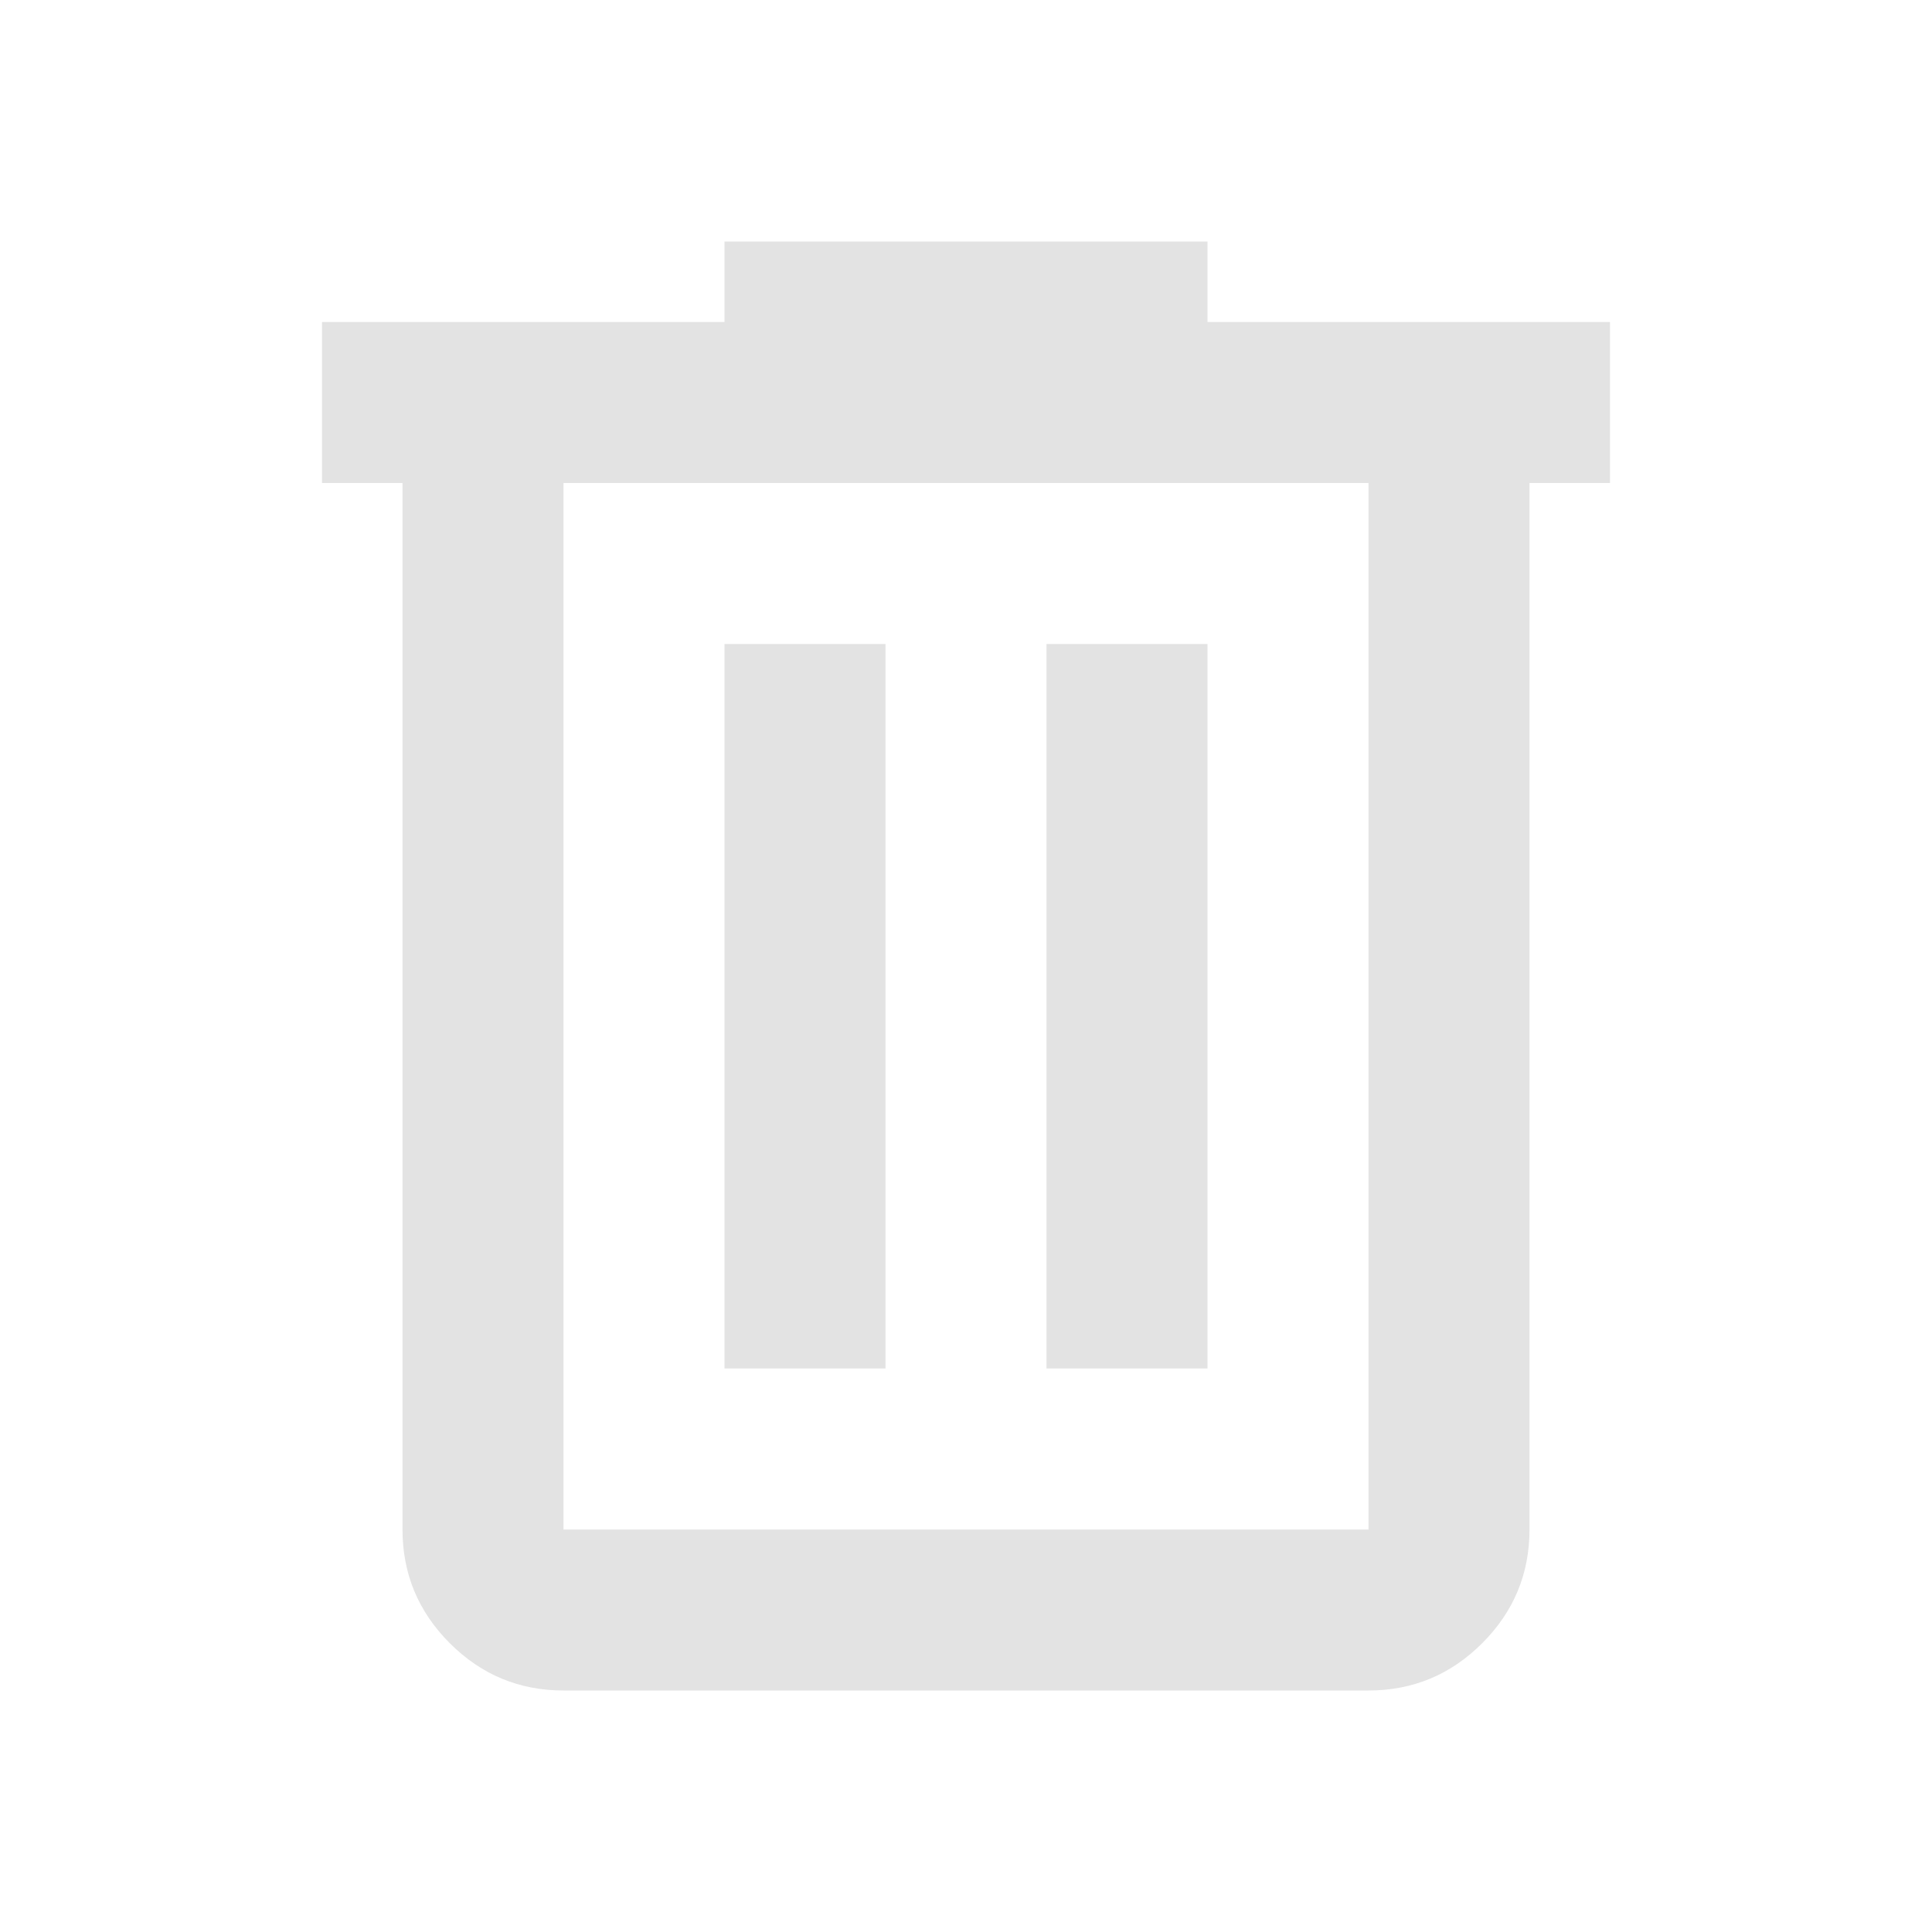
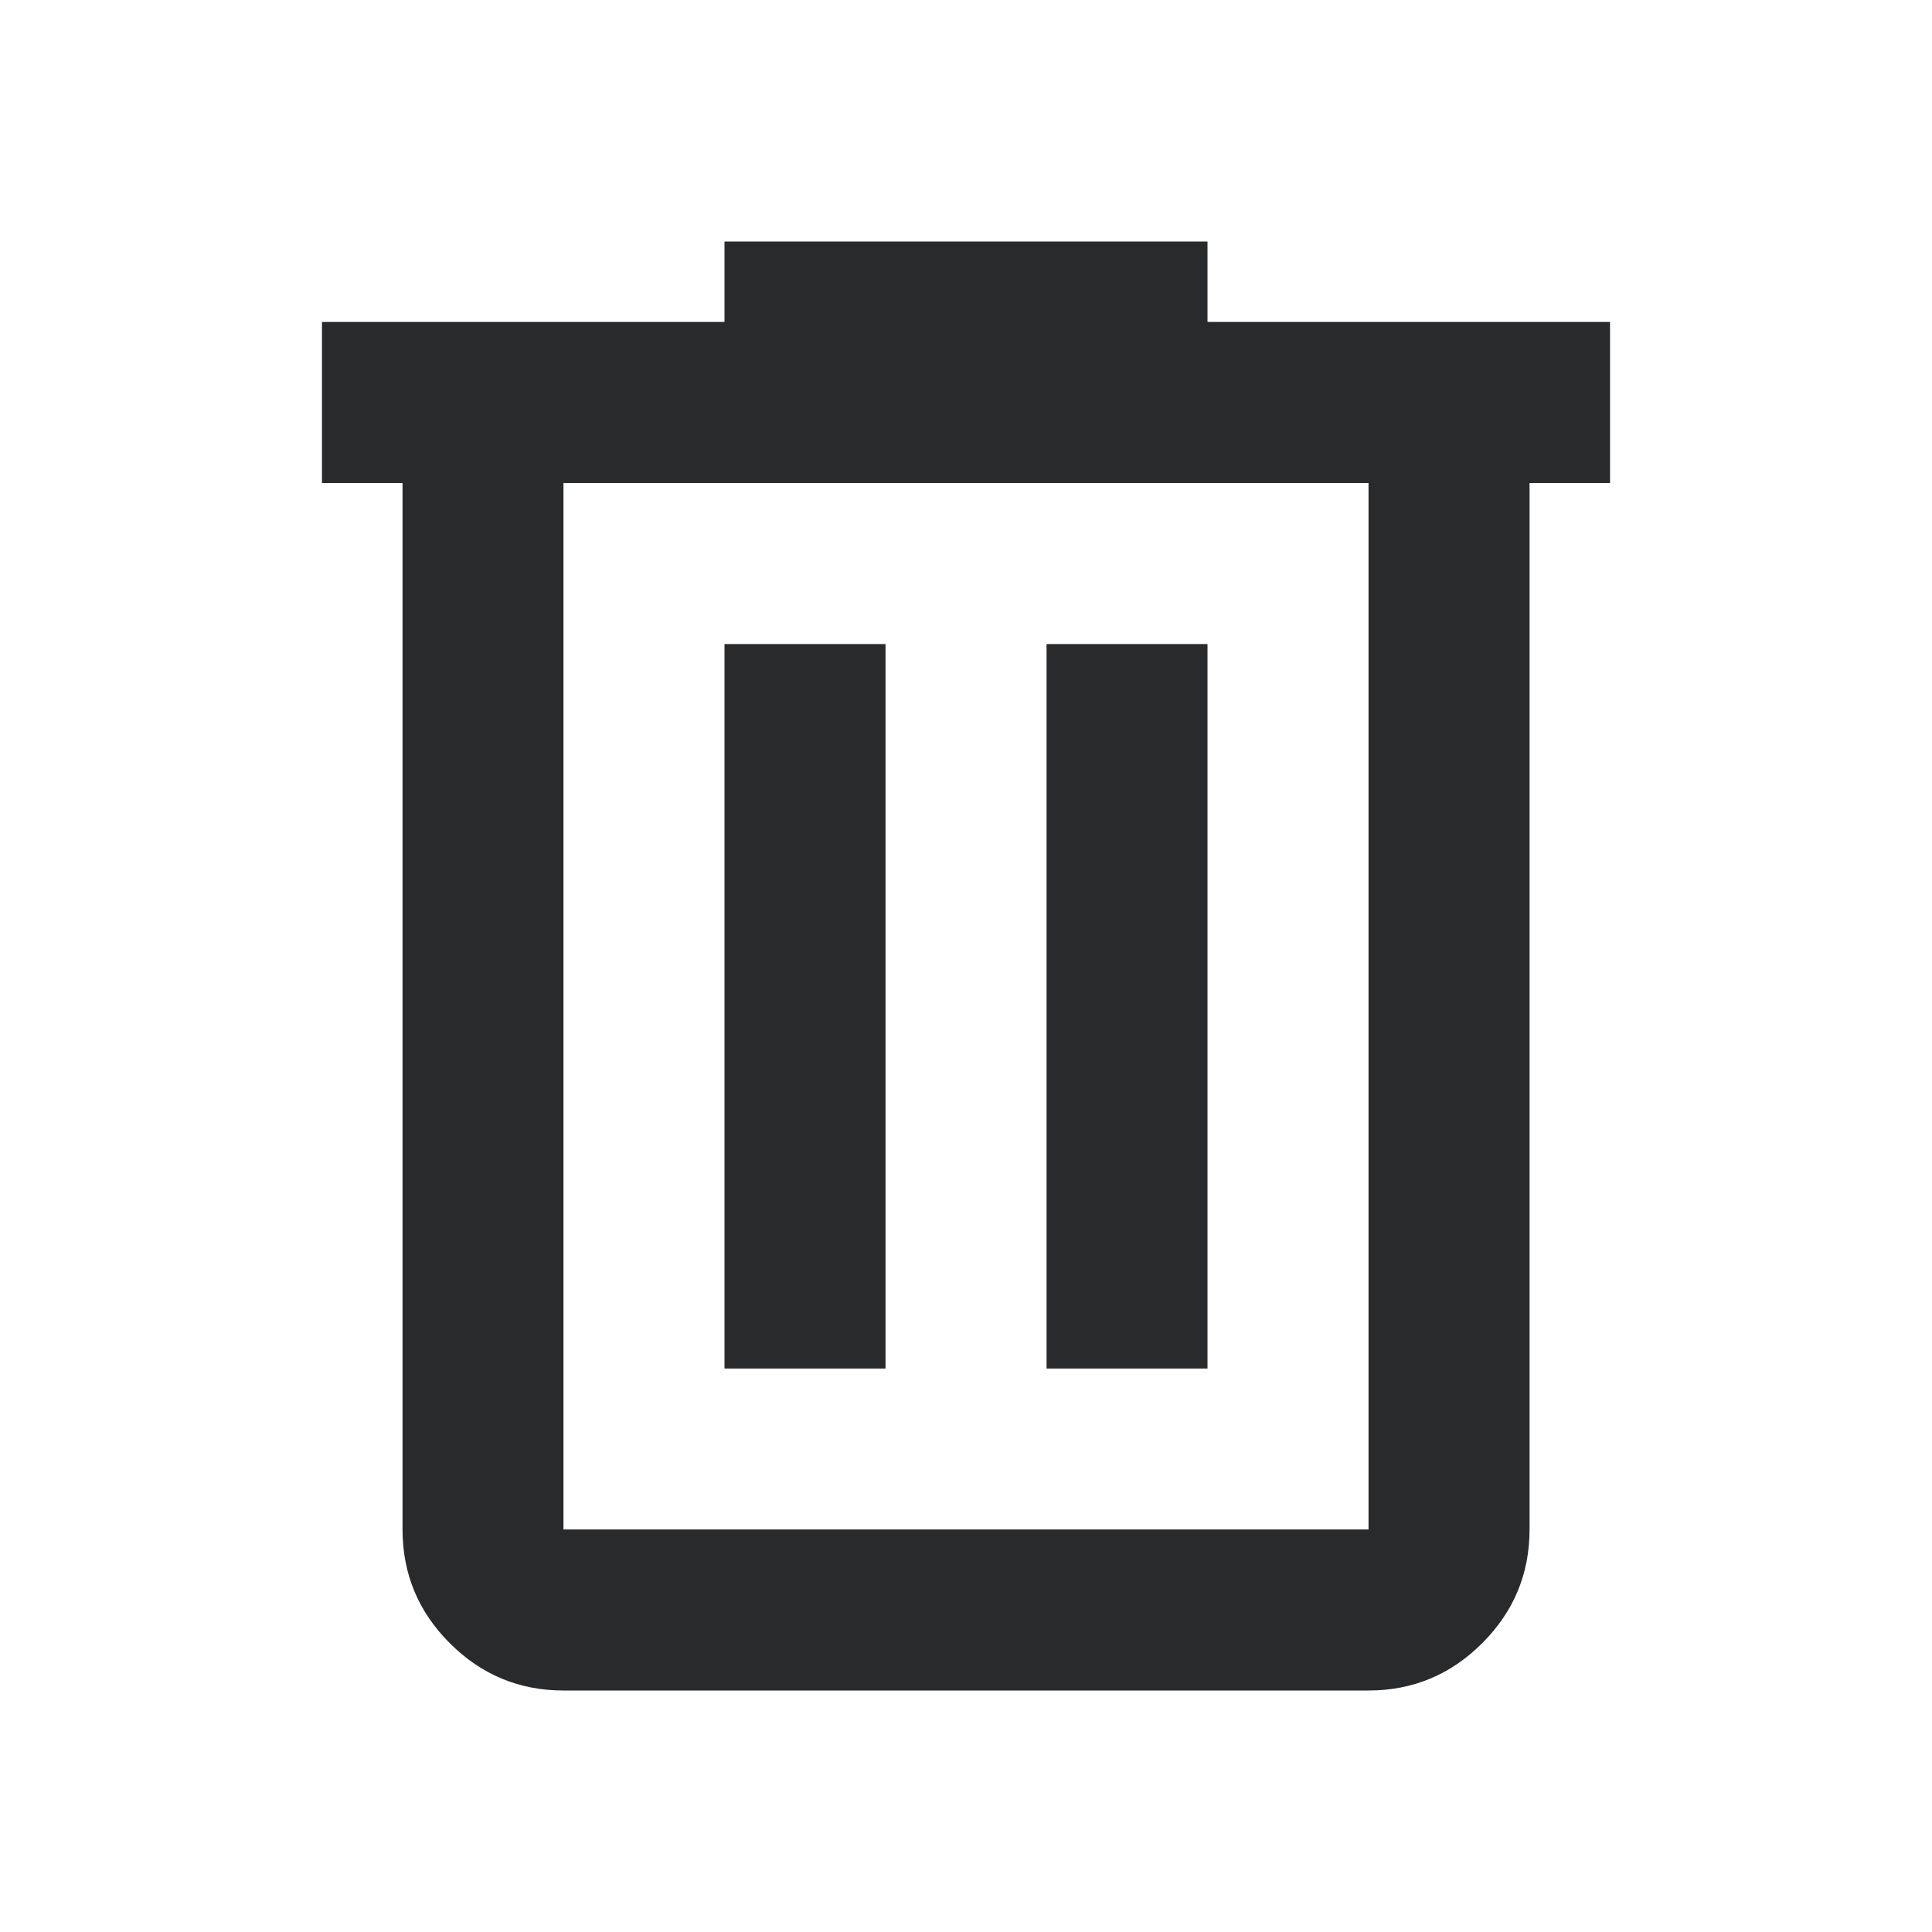
- <svg xmlns="http://www.w3.org/2000/svg" height="24px" viewBox="0 -960 960 960" width="24px" fill="#e3e3e3">
-   <path d="M280-120q-33 0-56.5-23.5T200-200v-520h-40v-80h200v-40h240v40h200v80h-40v520q0 33-23.5 56.5T680-120H280Zm400-600H280v520h400v-520ZM360-280h80v-360h-80v360Zm160 0h80v-360h-80v360ZM280-720v520-520Z" />
+ <svg xmlns="http://www.w3.org/2000/svg" width="23" height="23" viewBox="0 0 23 23" fill="none">
+   <mask id="mask0_7_2678" style="mask-type:alpha" maskUnits="userSpaceOnUse" x="0" y="0" width="23" height="23">
+     <rect width="23" height="23" fill="#D9D9D9" />
+   </mask>
+   <g mask="url(#mask0_7_2678)">
+     <path d="M6.708 20.125C6.181 20.125 5.73 19.937 5.355 19.562C4.979 19.187 4.792 18.735 4.792 18.208V5.75H3.833V3.833H8.625V2.875H14.375V3.833H19.167V5.75H18.209V18.208C18.209 18.735 18.021 19.187 17.645 19.562C17.27 19.937 16.819 20.125 16.292 20.125H6.708ZM16.292 5.75H6.708V18.208H16.292V5.75ZM8.625 16.292H10.542V7.667H8.625V16.292ZM12.459 16.292H14.375V7.667H12.459V16.292Z" fill="#292A2B" />
+   </g>
</svg>
